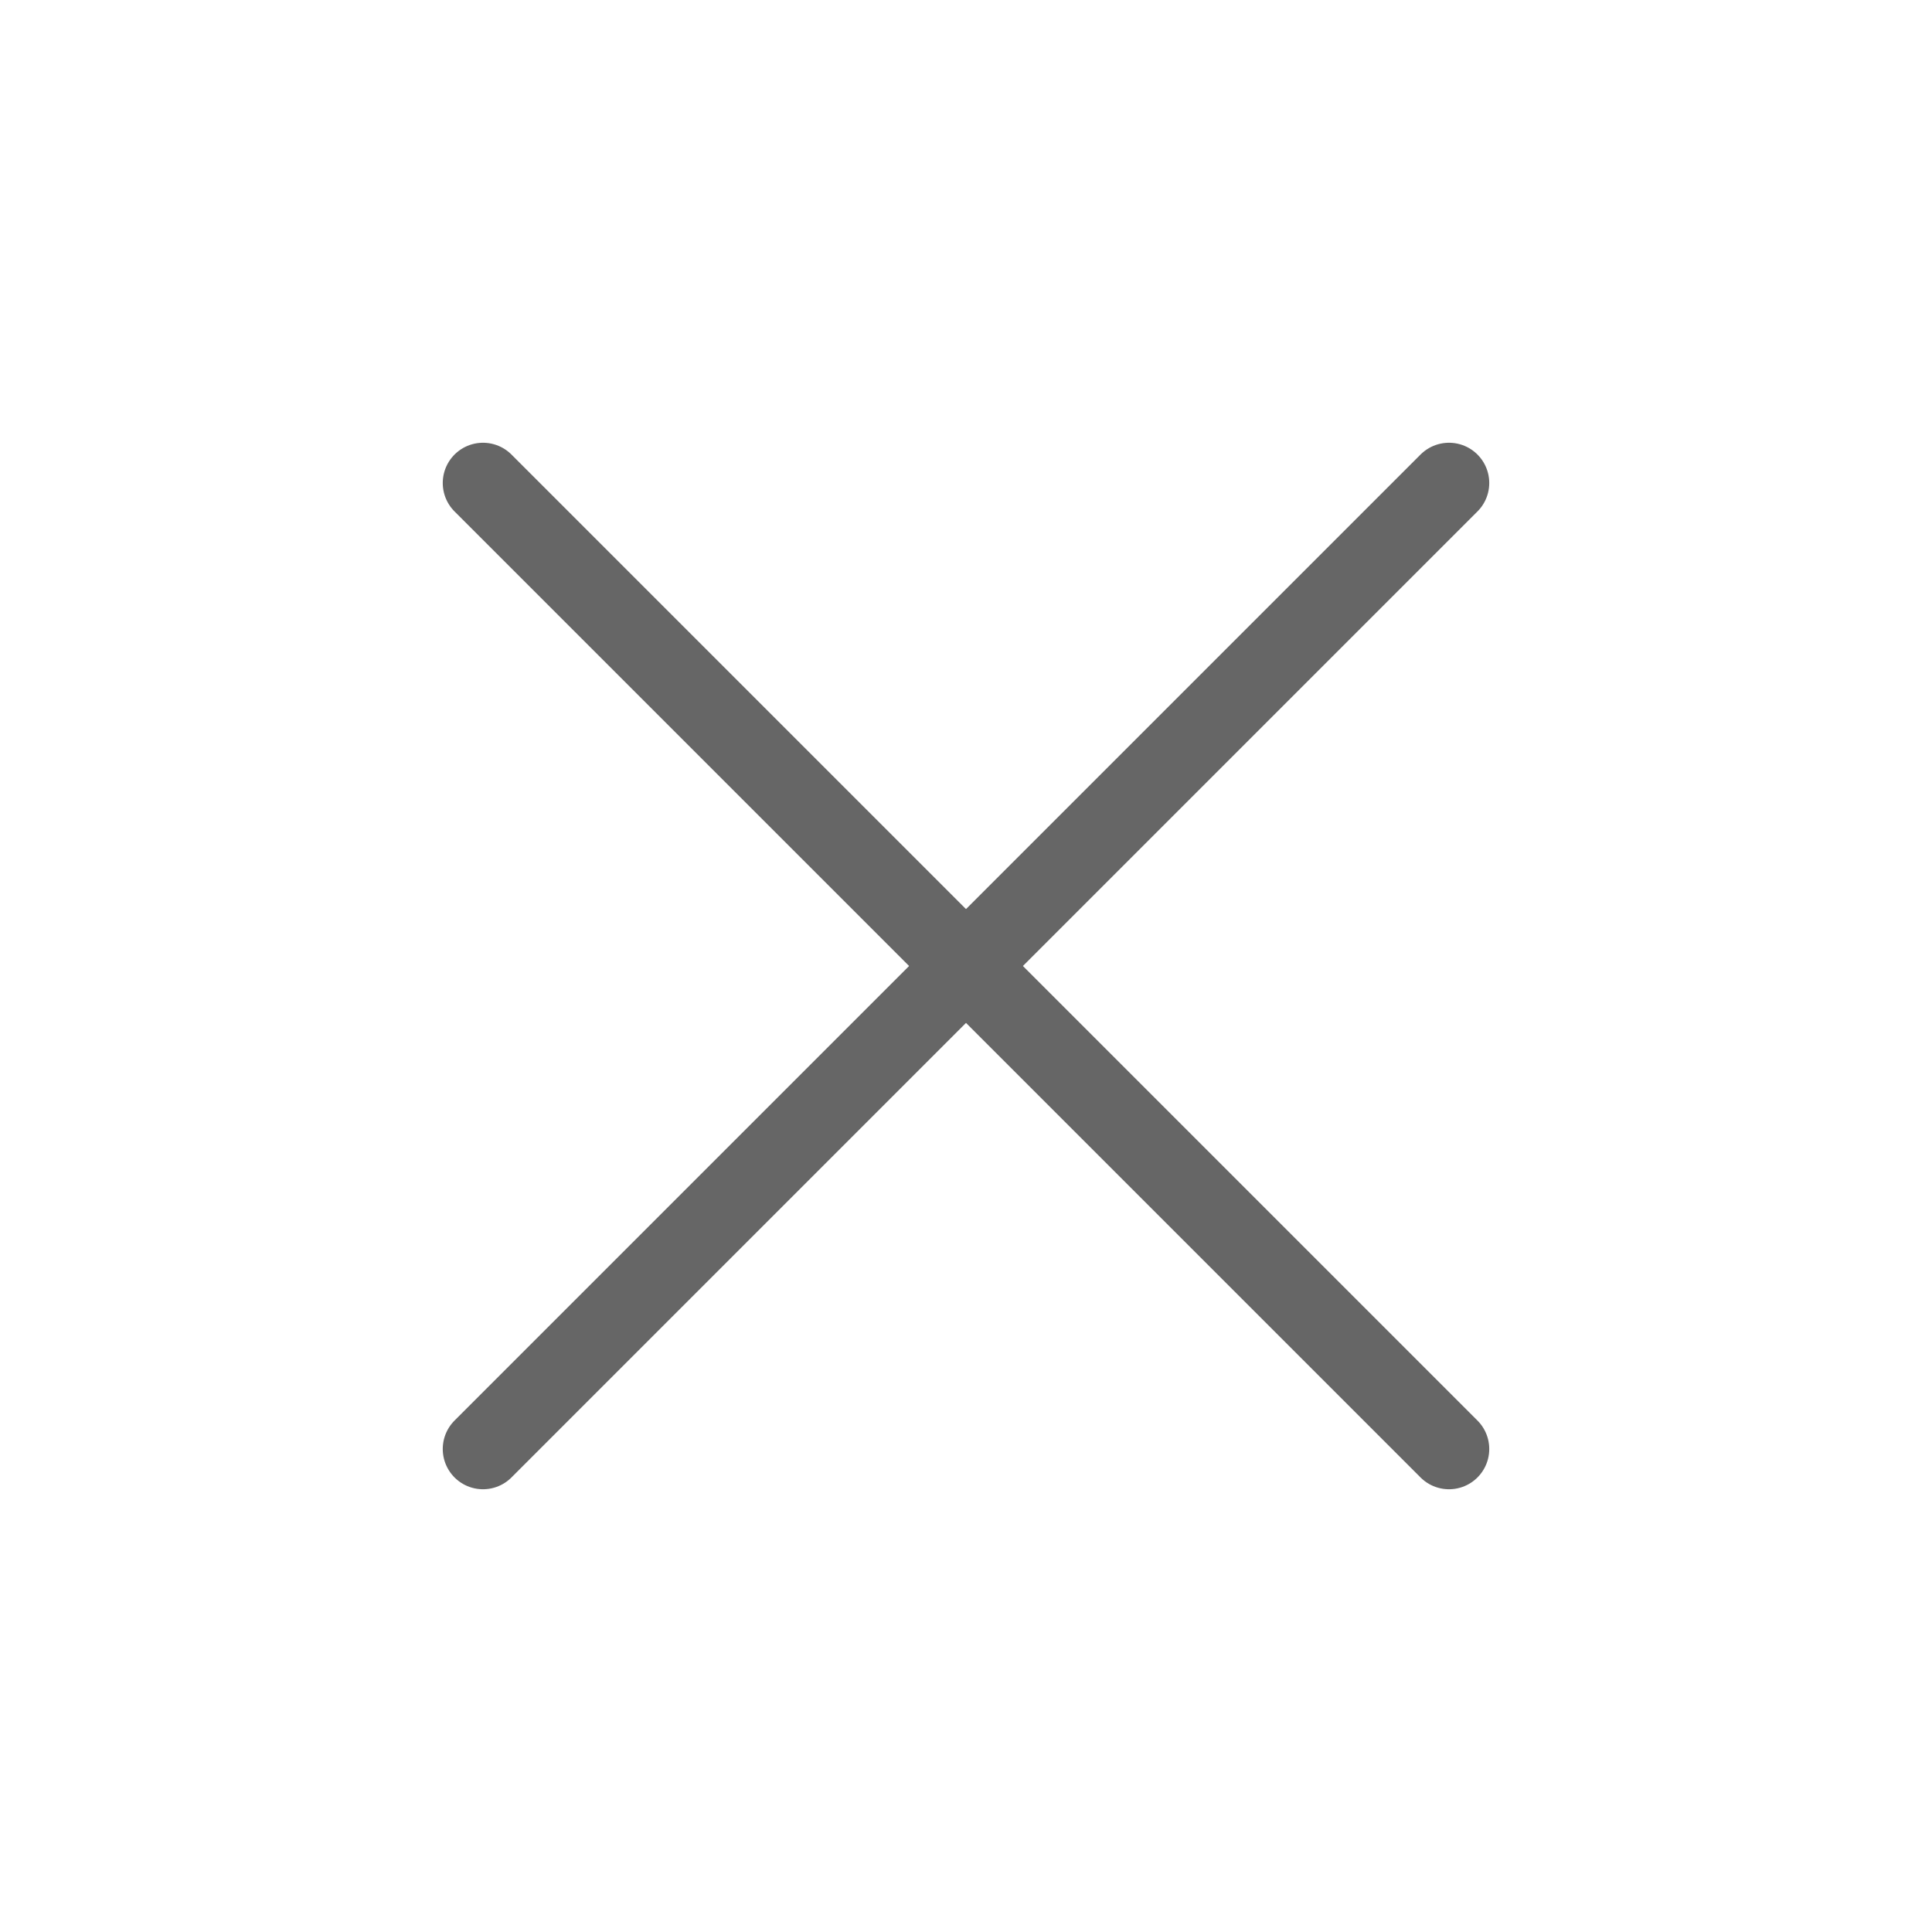
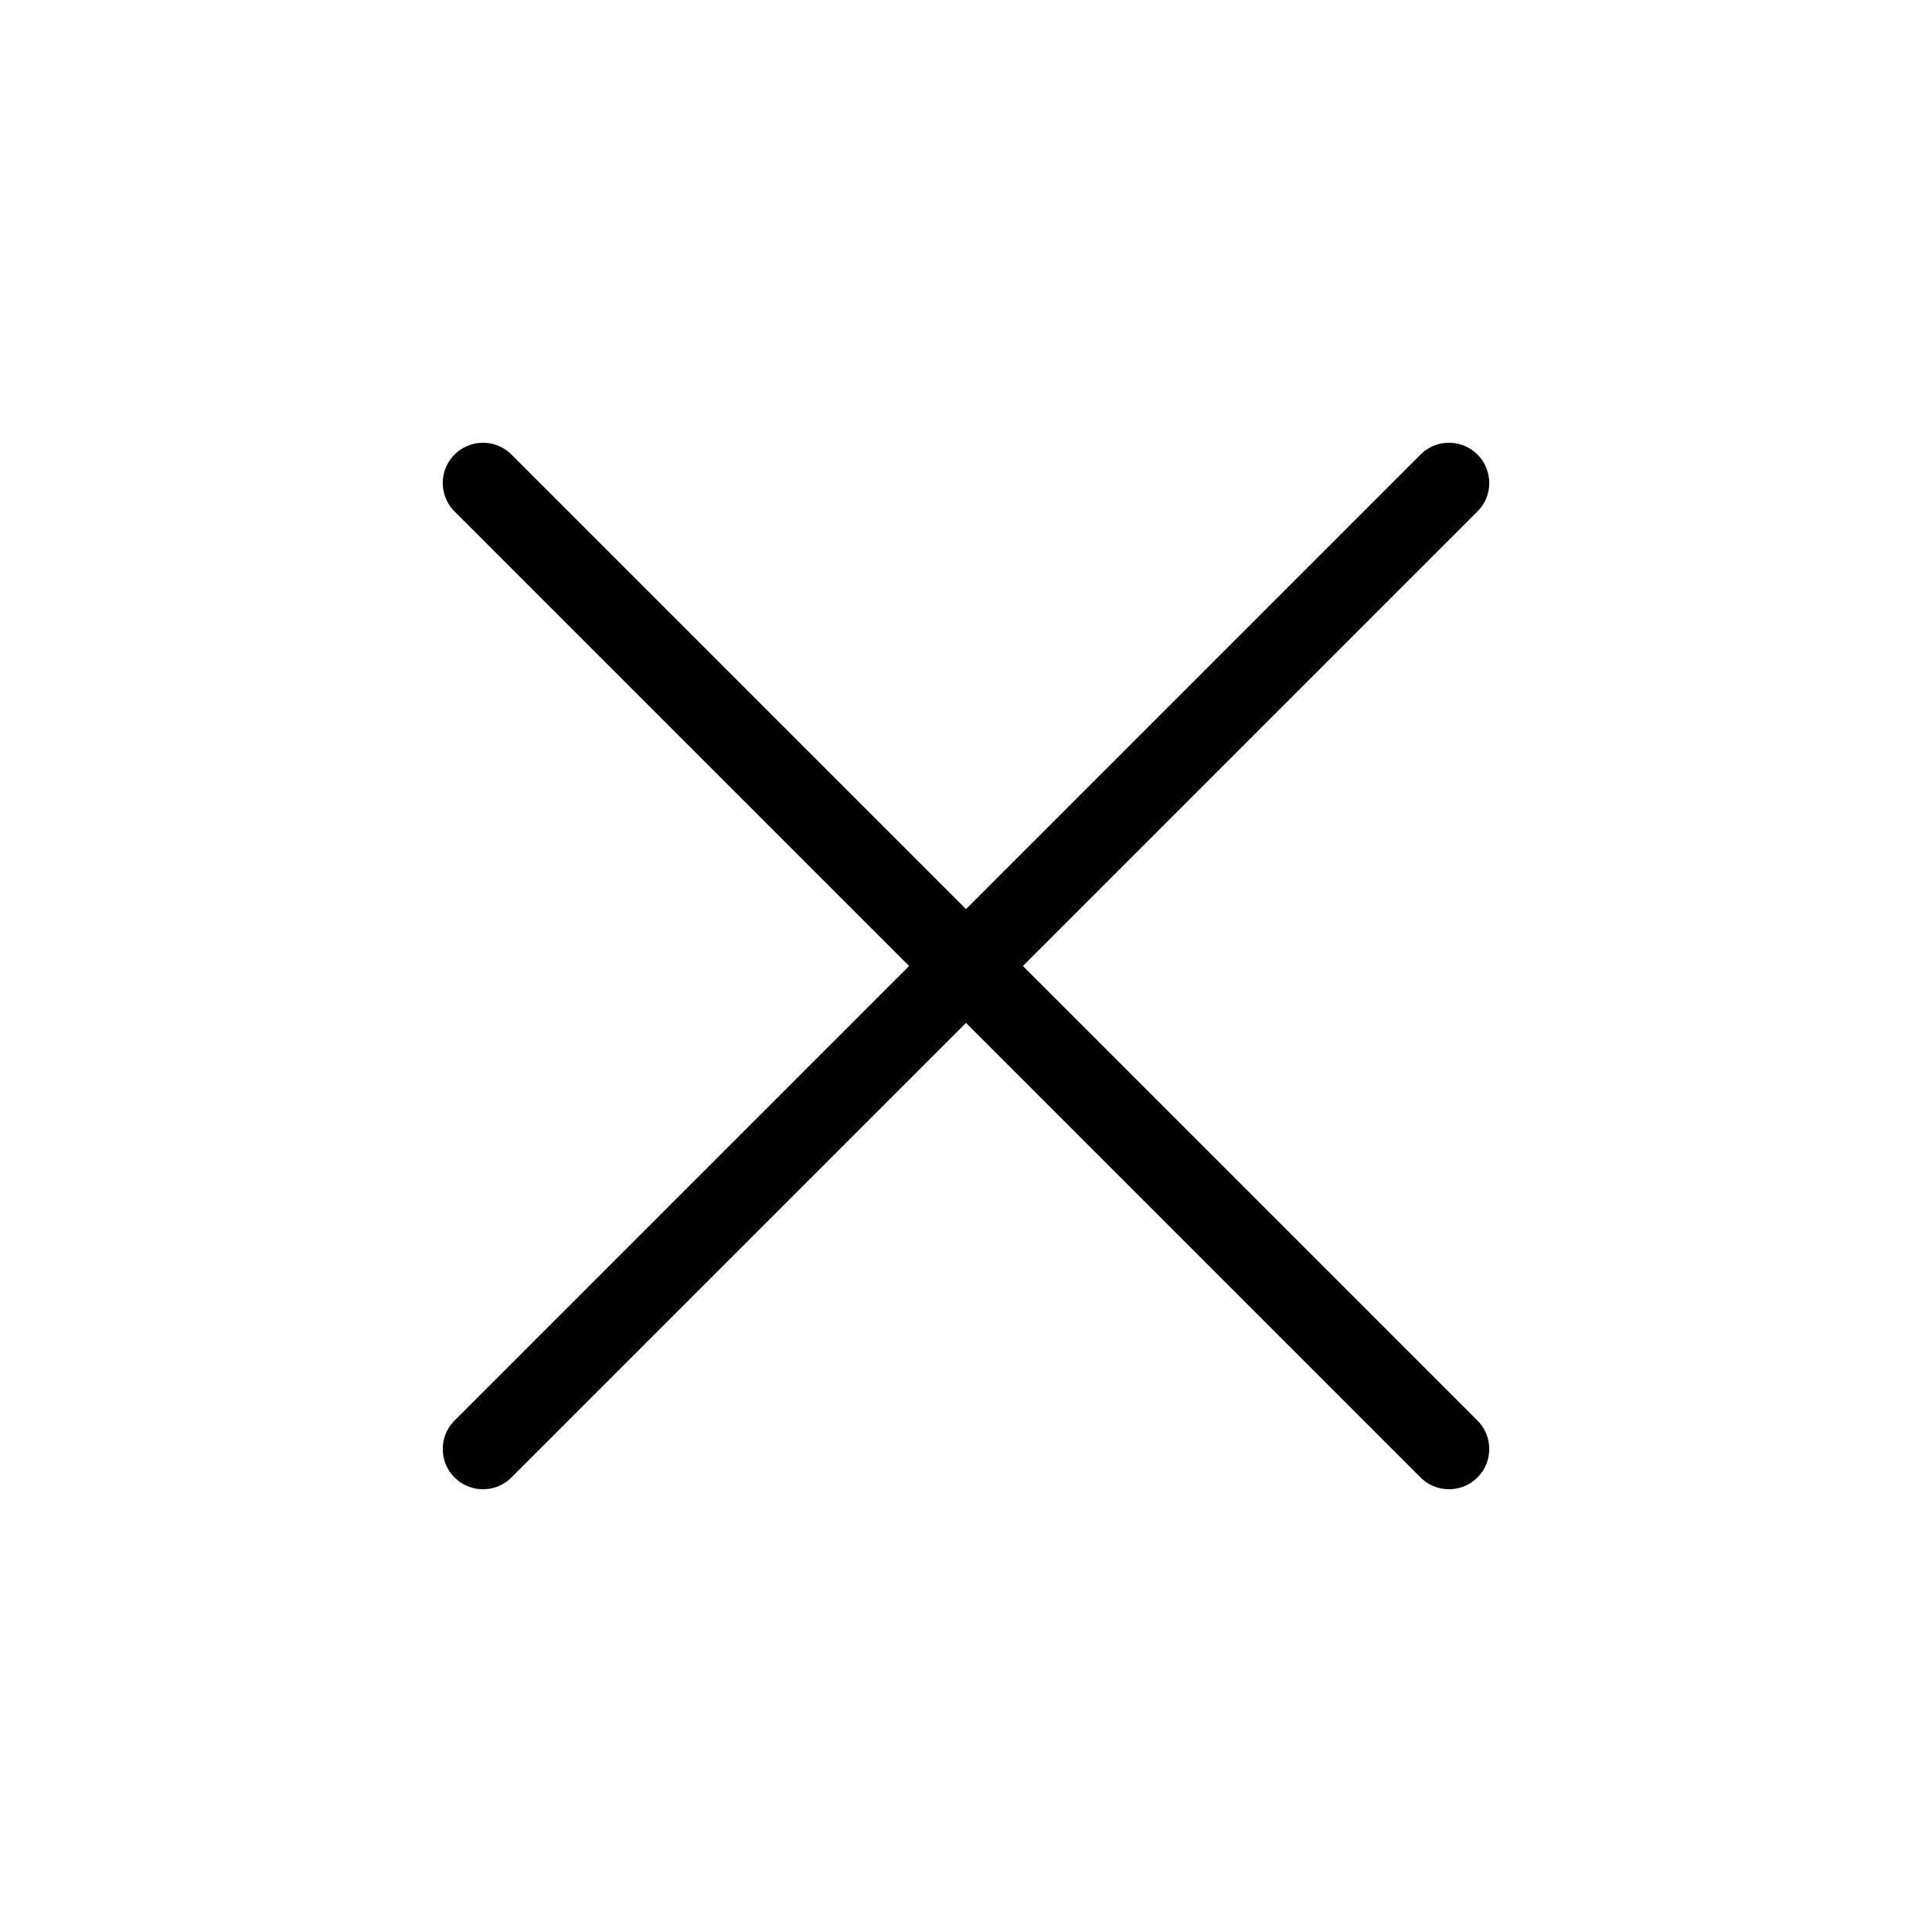
<svg xmlns="http://www.w3.org/2000/svg" width="24" height="24" viewBox="0 0 24 24" fill="none">
  <g id="fi:x">
-     <path id="Vector" d="M18 6L6 18" stroke="#666666" stroke-linecap="round" stroke-linejoin="round" />
-     <path id="Vector_2" d="M6 6L18 18" stroke="#666666" stroke-linecap="round" stroke-linejoin="round" />
+     <path id="Vector" d="M18 6L6 18" stroke="#000" stroke-linecap="round" stroke-linejoin="round" />
+     <path id="Vector_2" d="M6 6L18 18" stroke="#000" stroke-linecap="round" stroke-linejoin="round" />
  </g>
</svg>
